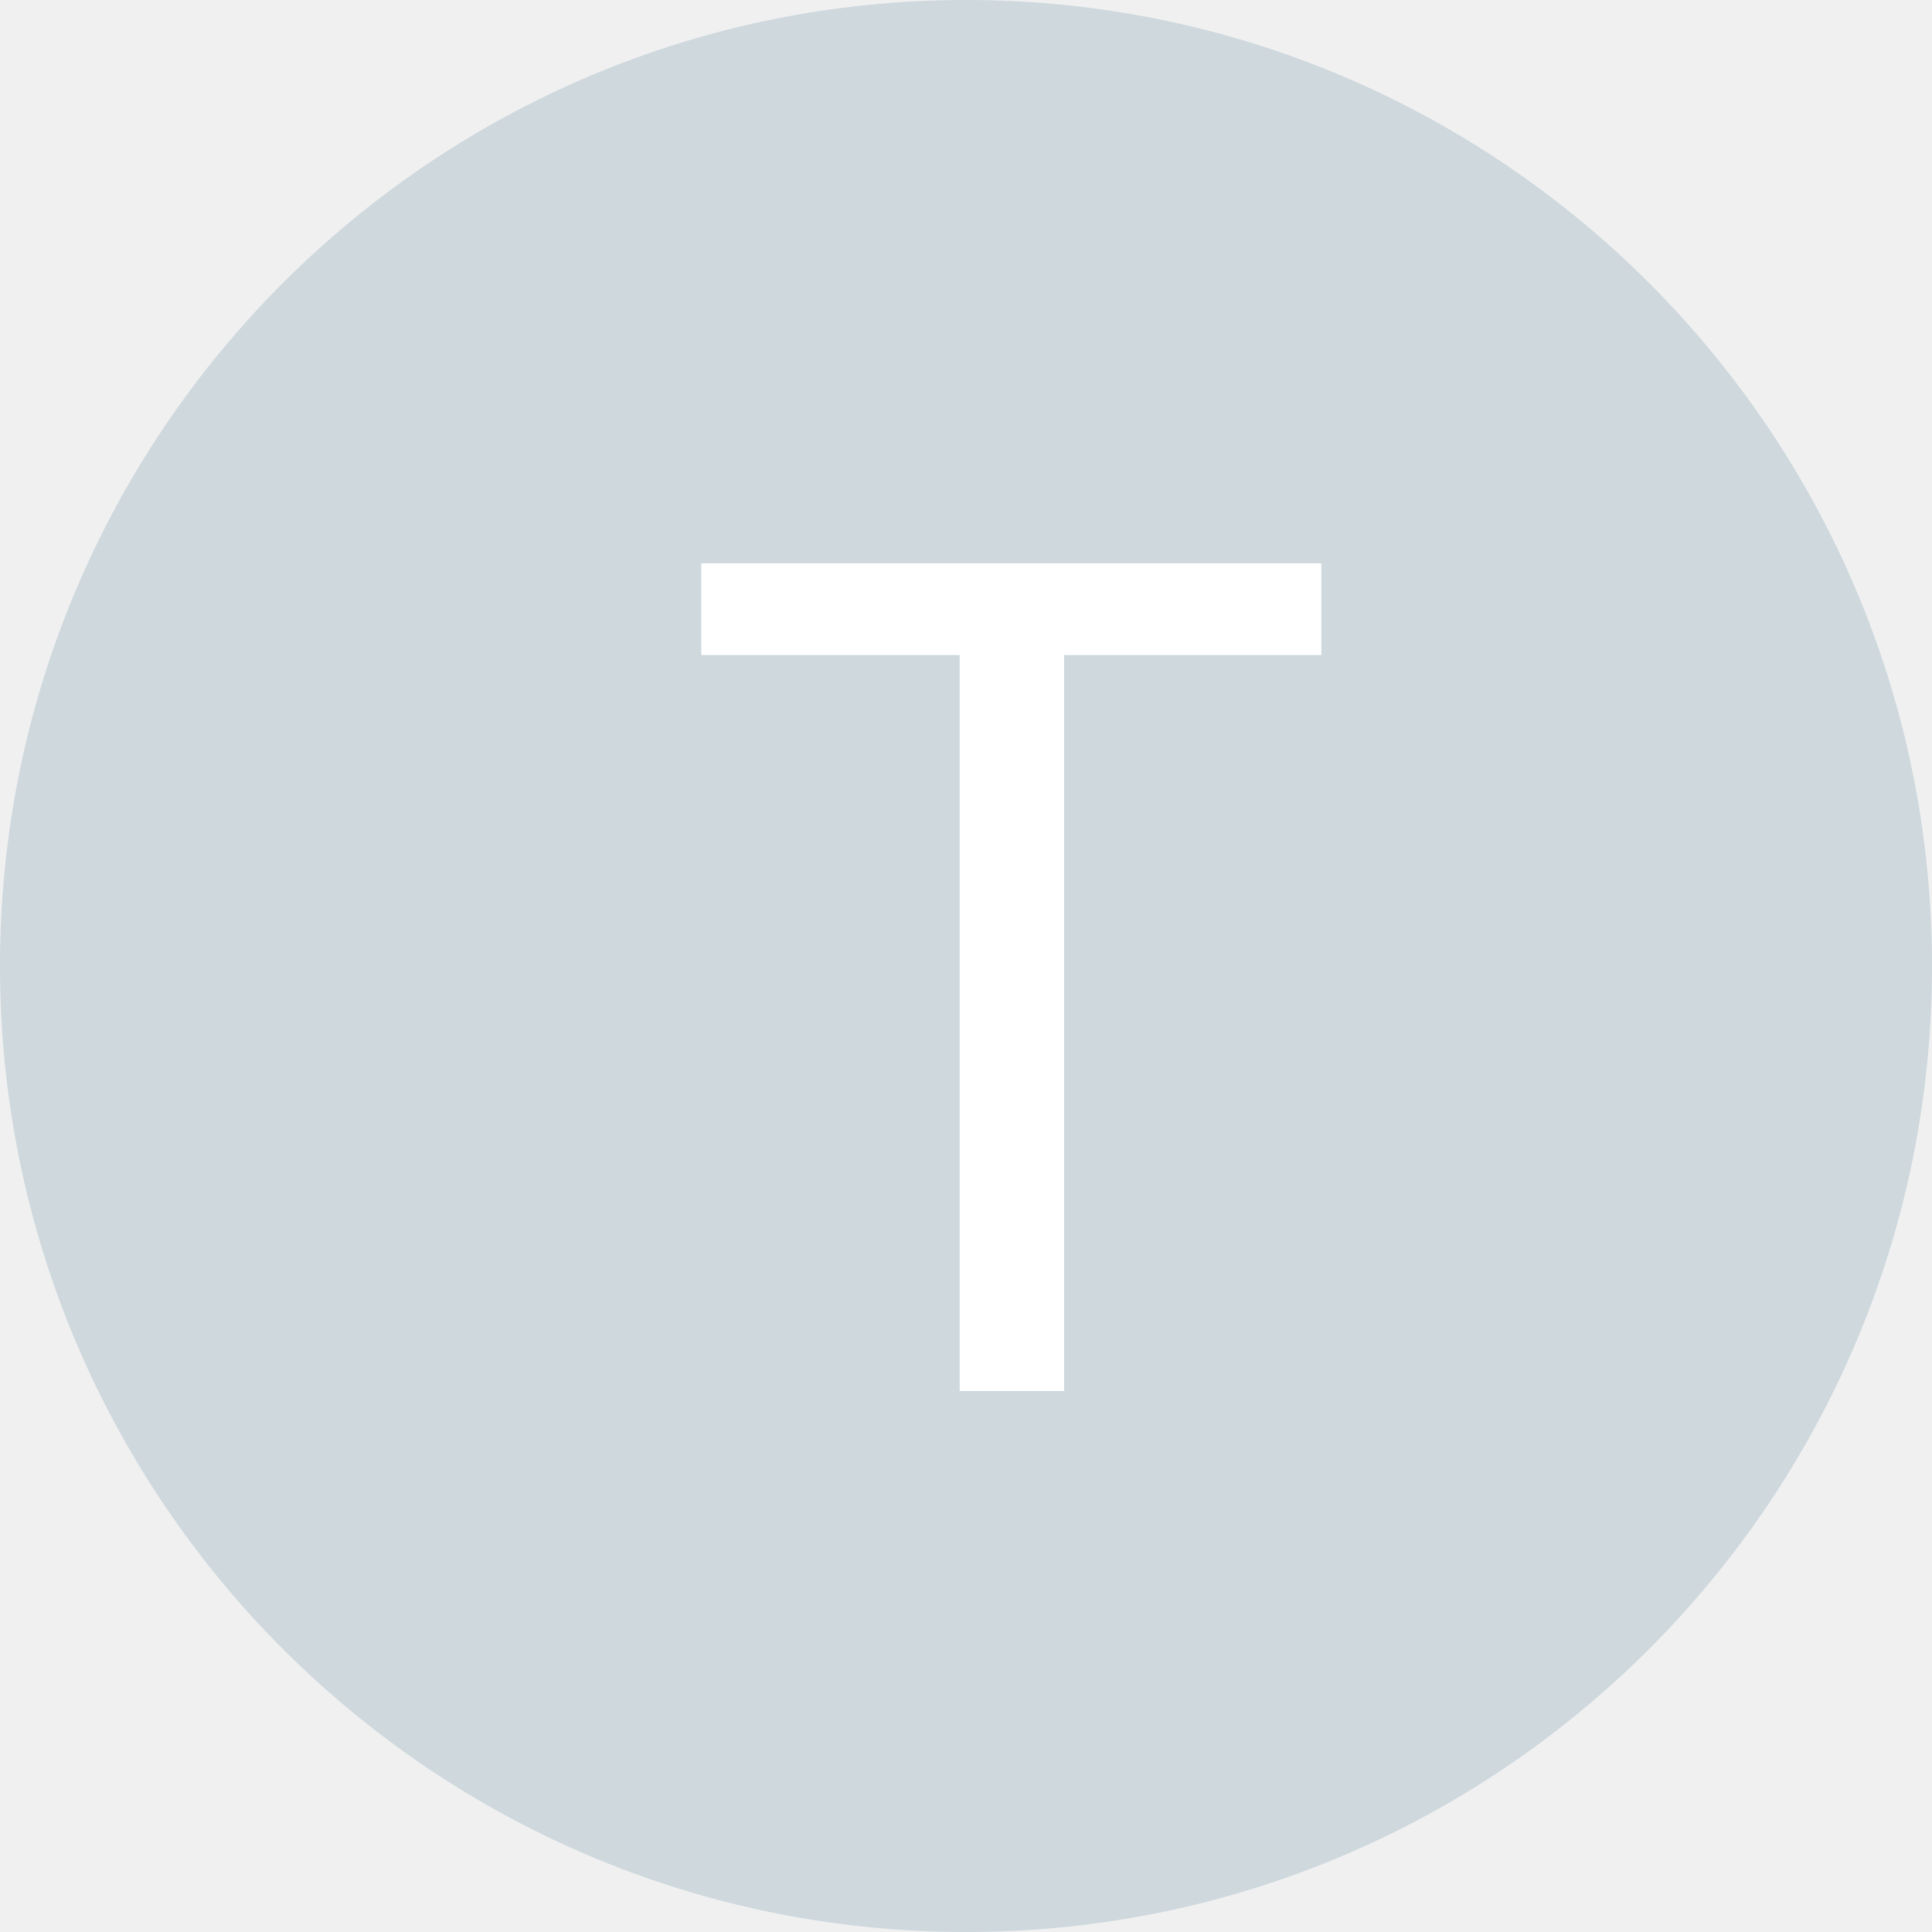
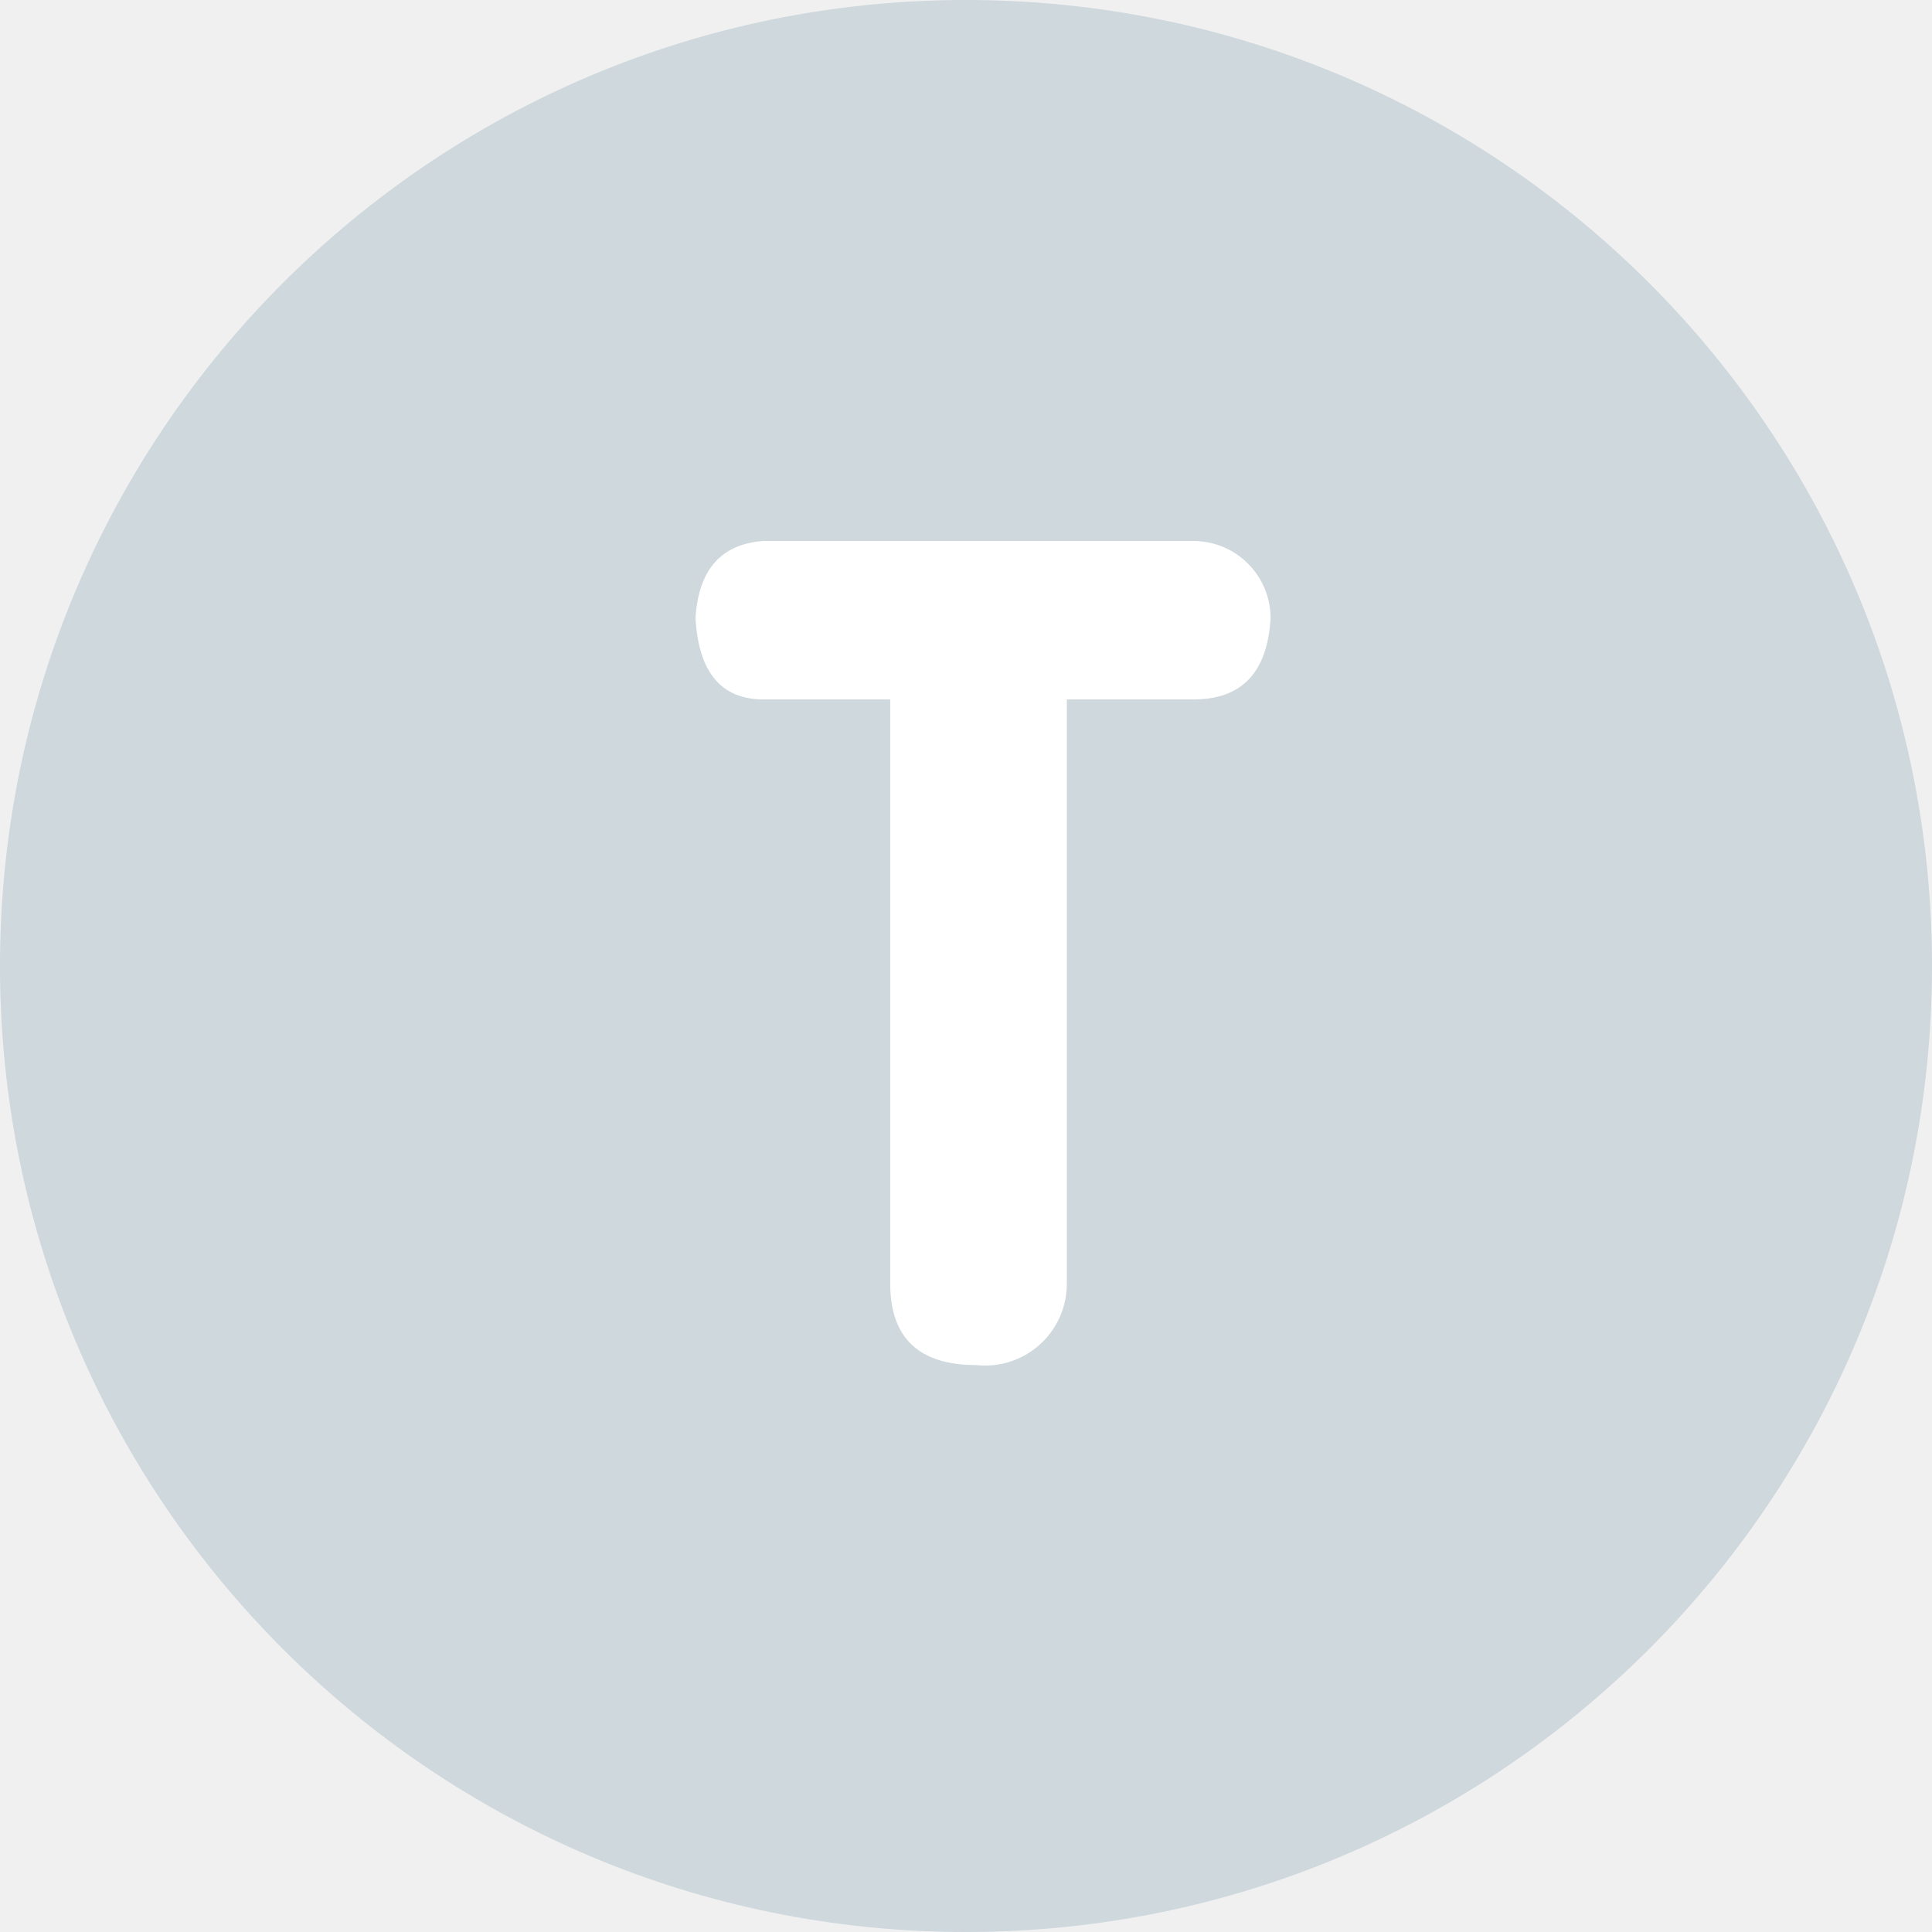
<svg xmlns="http://www.w3.org/2000/svg" width="50" height="50" viewBox="0 0 50 50">
  <g id="Task" transform="translate(19507.5 -10487.175)">
    <circle id="椭圆_49" data-name="椭圆 49" cx="25" cy="25" r="25" transform="translate(-19507.5 10487.175)" fill="#ced8dd" />
-     <text id="T" transform="translate(-19482.5 10523.175)" fill="#fff" font-size="30" font-family="FZY4JW--GB1-0, FZCuYuan-M03S">
-       <tspan x="-7.148" y="0">T</tspan>
-     </text>
+     <path id="路径_2075" data-name="路径 2075" d="M-2.227-2.109V-17.227H-5.508q-1.641,0-1.758-2.109.117-1.875,1.758-1.992H5.625a2,2,0,0,1,1.992,1.992Q7.5-17.227,5.625-17.227H2.344V-2.109A2.114,2.114,0,0,1,0,0Q-2.227,0-2.227-2.109Z" transform="translate(-19482.234 10522.503)" fill="#fff" />
  </g>
</svg>
